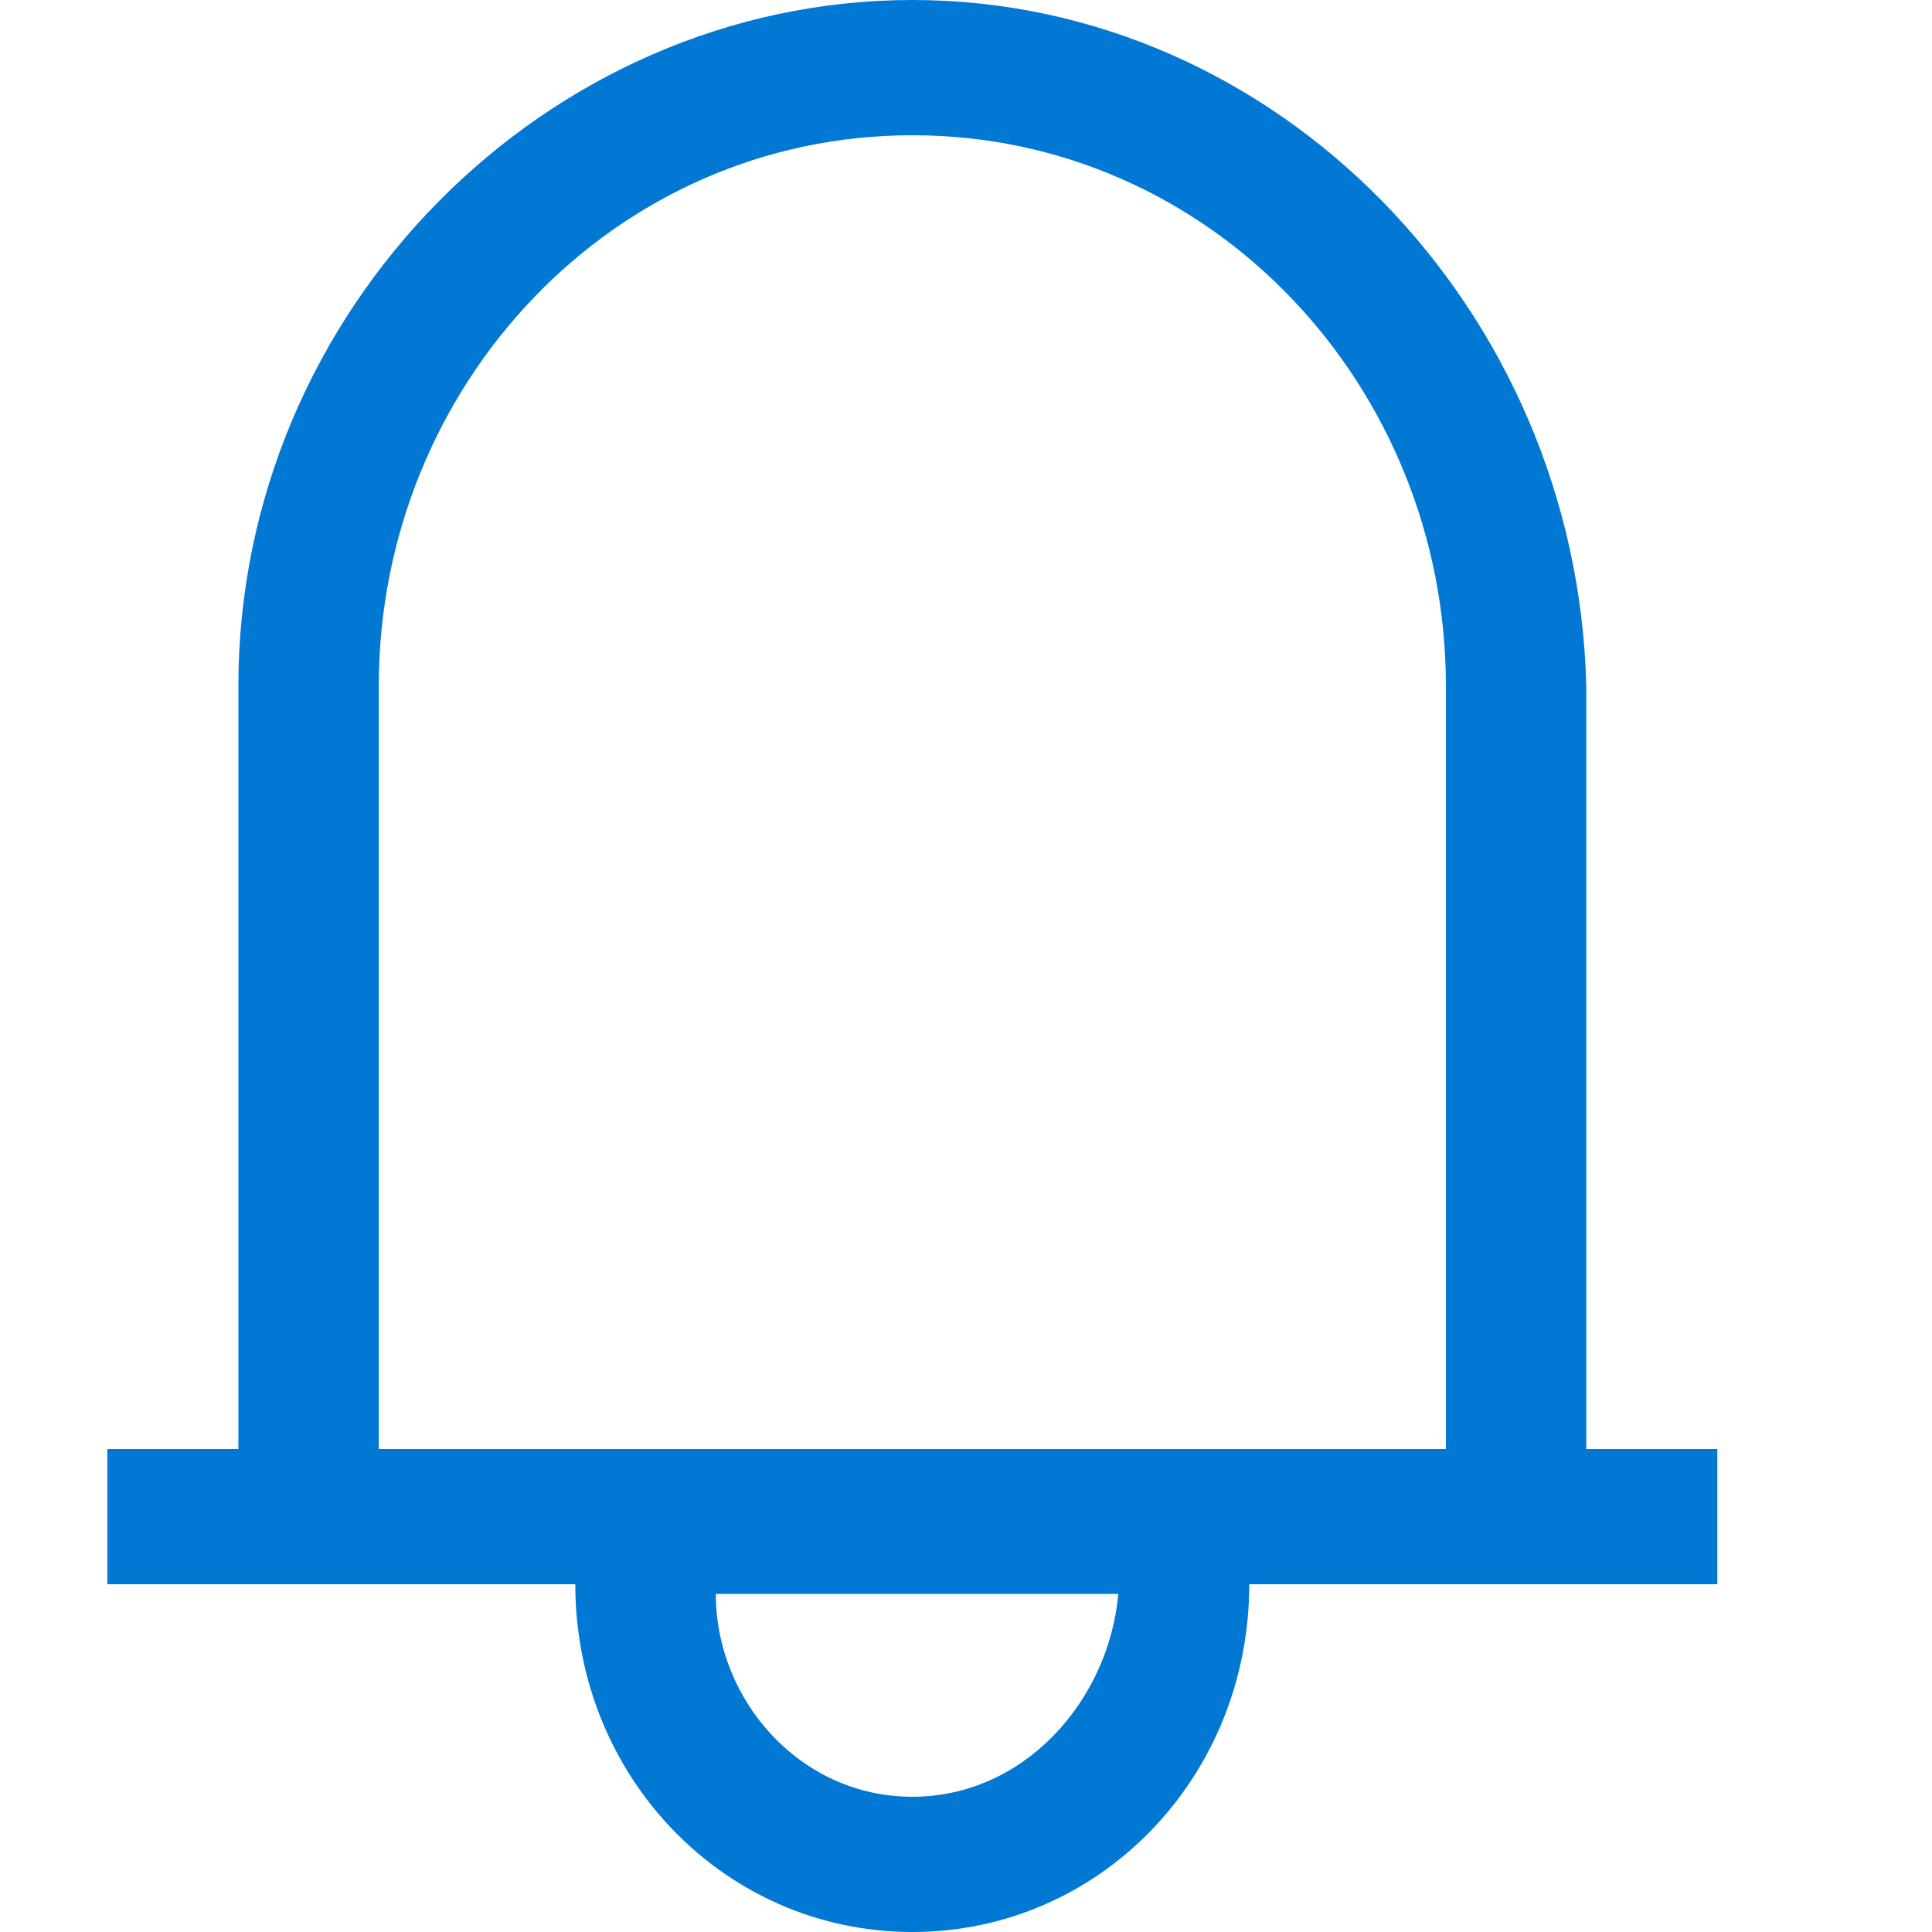
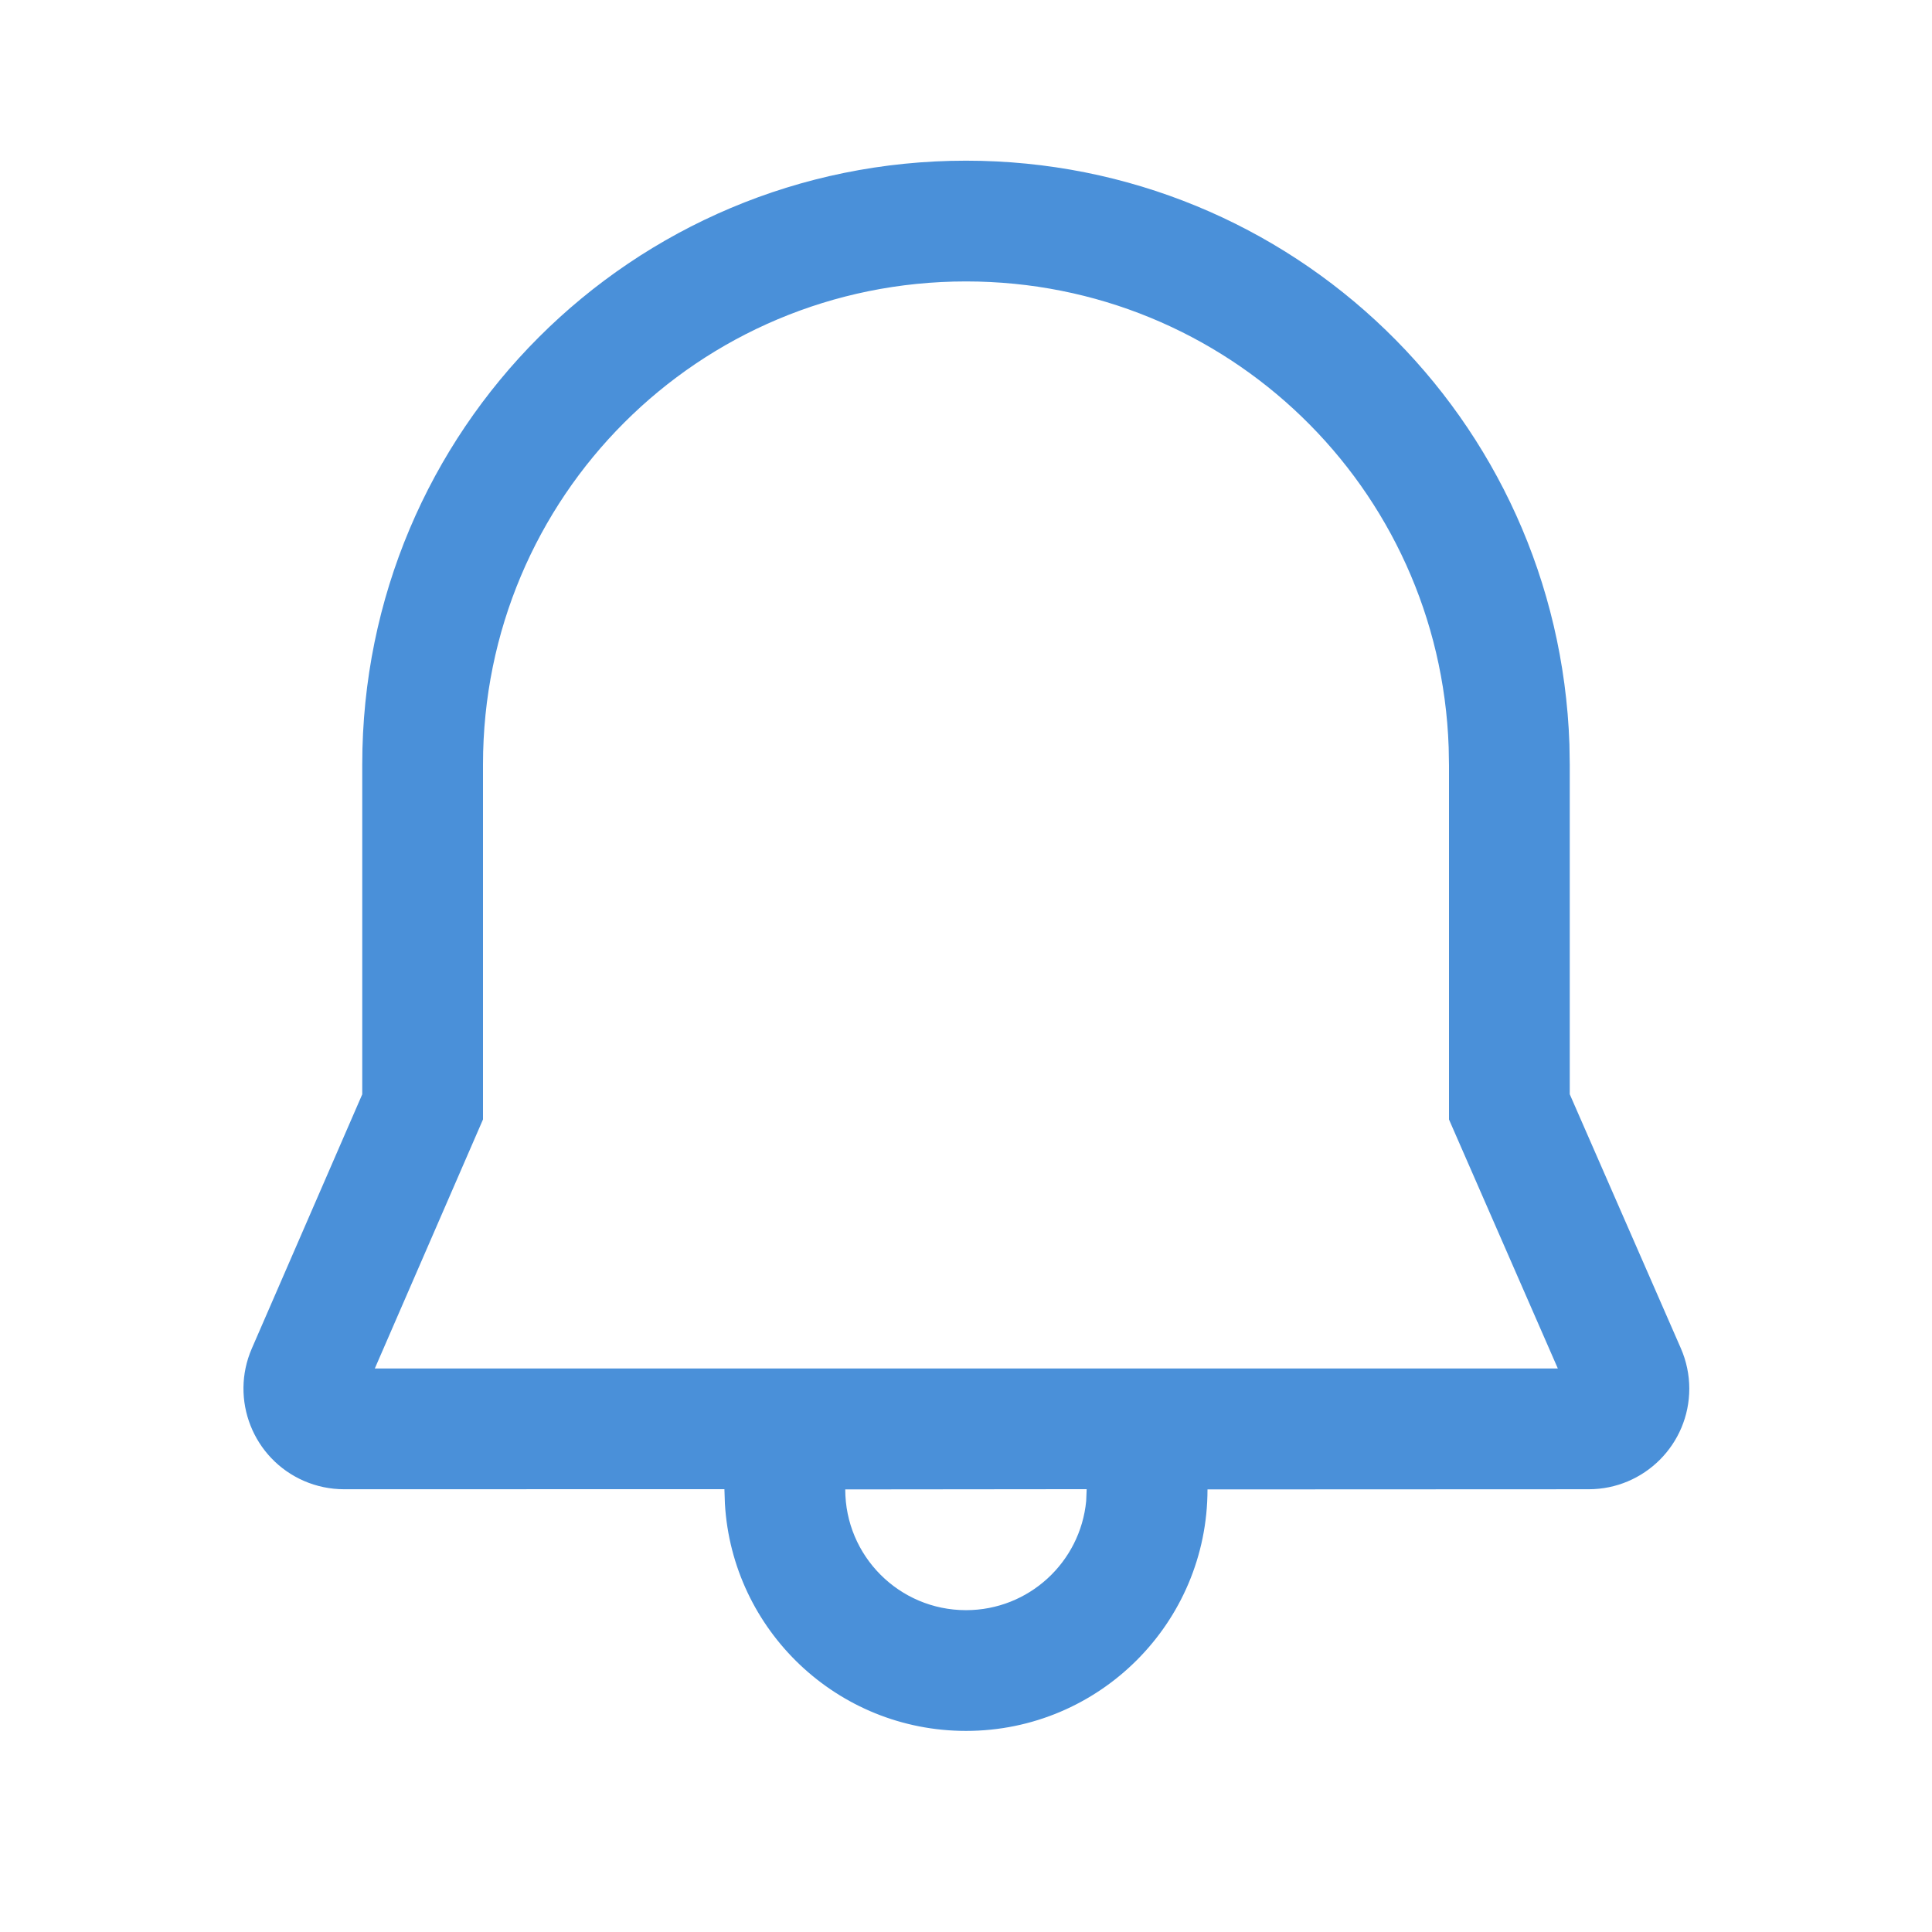
- <svg xmlns="http://www.w3.org/2000/svg" width="18" height="18" viewBox="0 0 18 18" fill="none">
-   <path d="M8.5 18C10.244 18 11.639 16.56 11.639 14.76H16V13.5H14.779V6.39C14.692 2.88 11.901 0 8.5 0C5.099 0 2.221 2.88 2.221 6.39V13.5H1V14.76H5.36C5.36 16.56 6.756 18 8.5 18ZM8.5 16.74C7.454 16.74 6.669 15.84 6.669 14.85H10.419C10.331 15.84 9.547 16.74 8.5 16.74ZM3.529 13.5V6.39C3.529 3.6 5.709 1.26 8.5 1.26C11.291 1.26 13.471 3.6 13.471 6.39V13.5H3.529Z" fill="#0078D4" />
+ <svg xmlns="http://www.w3.org/2000/svg" width="24" height="24" viewBox="0 0 24 24" fill="none">
+   <path d="M12 1.996C16.05 1.996 19.357 5.191 19.496 9.245L19.5 9.496V13.593L20.88 16.749C20.949 16.907 20.985 17.078 20.985 17.25C20.985 17.941 20.425 18.5 19.735 18.5L15 18.502C15 20.159 13.657 21.502 12 21.502C10.402 21.502 9.096 20.253 9.005 18.678L8.999 18.499L4.275 18.5C4.103 18.5 3.934 18.465 3.777 18.397C3.144 18.122 2.853 17.385 3.128 16.752L4.5 13.594V9.496C4.5 5.341 7.852 1.996 12 1.996ZM13.499 18.499L10.5 18.502C10.5 19.33 11.171 20.002 12 20.002C12.78 20.002 13.42 19.407 13.493 18.646L13.499 18.499ZM12 3.496C8.68 3.496 6 6.171 6 9.496V13.906L4.656 17H19.352L18 13.907L18 9.509L17.996 9.284C17.885 6.051 15.241 3.496 12 3.496Z" fill="#4A90D9" />
</svg>
